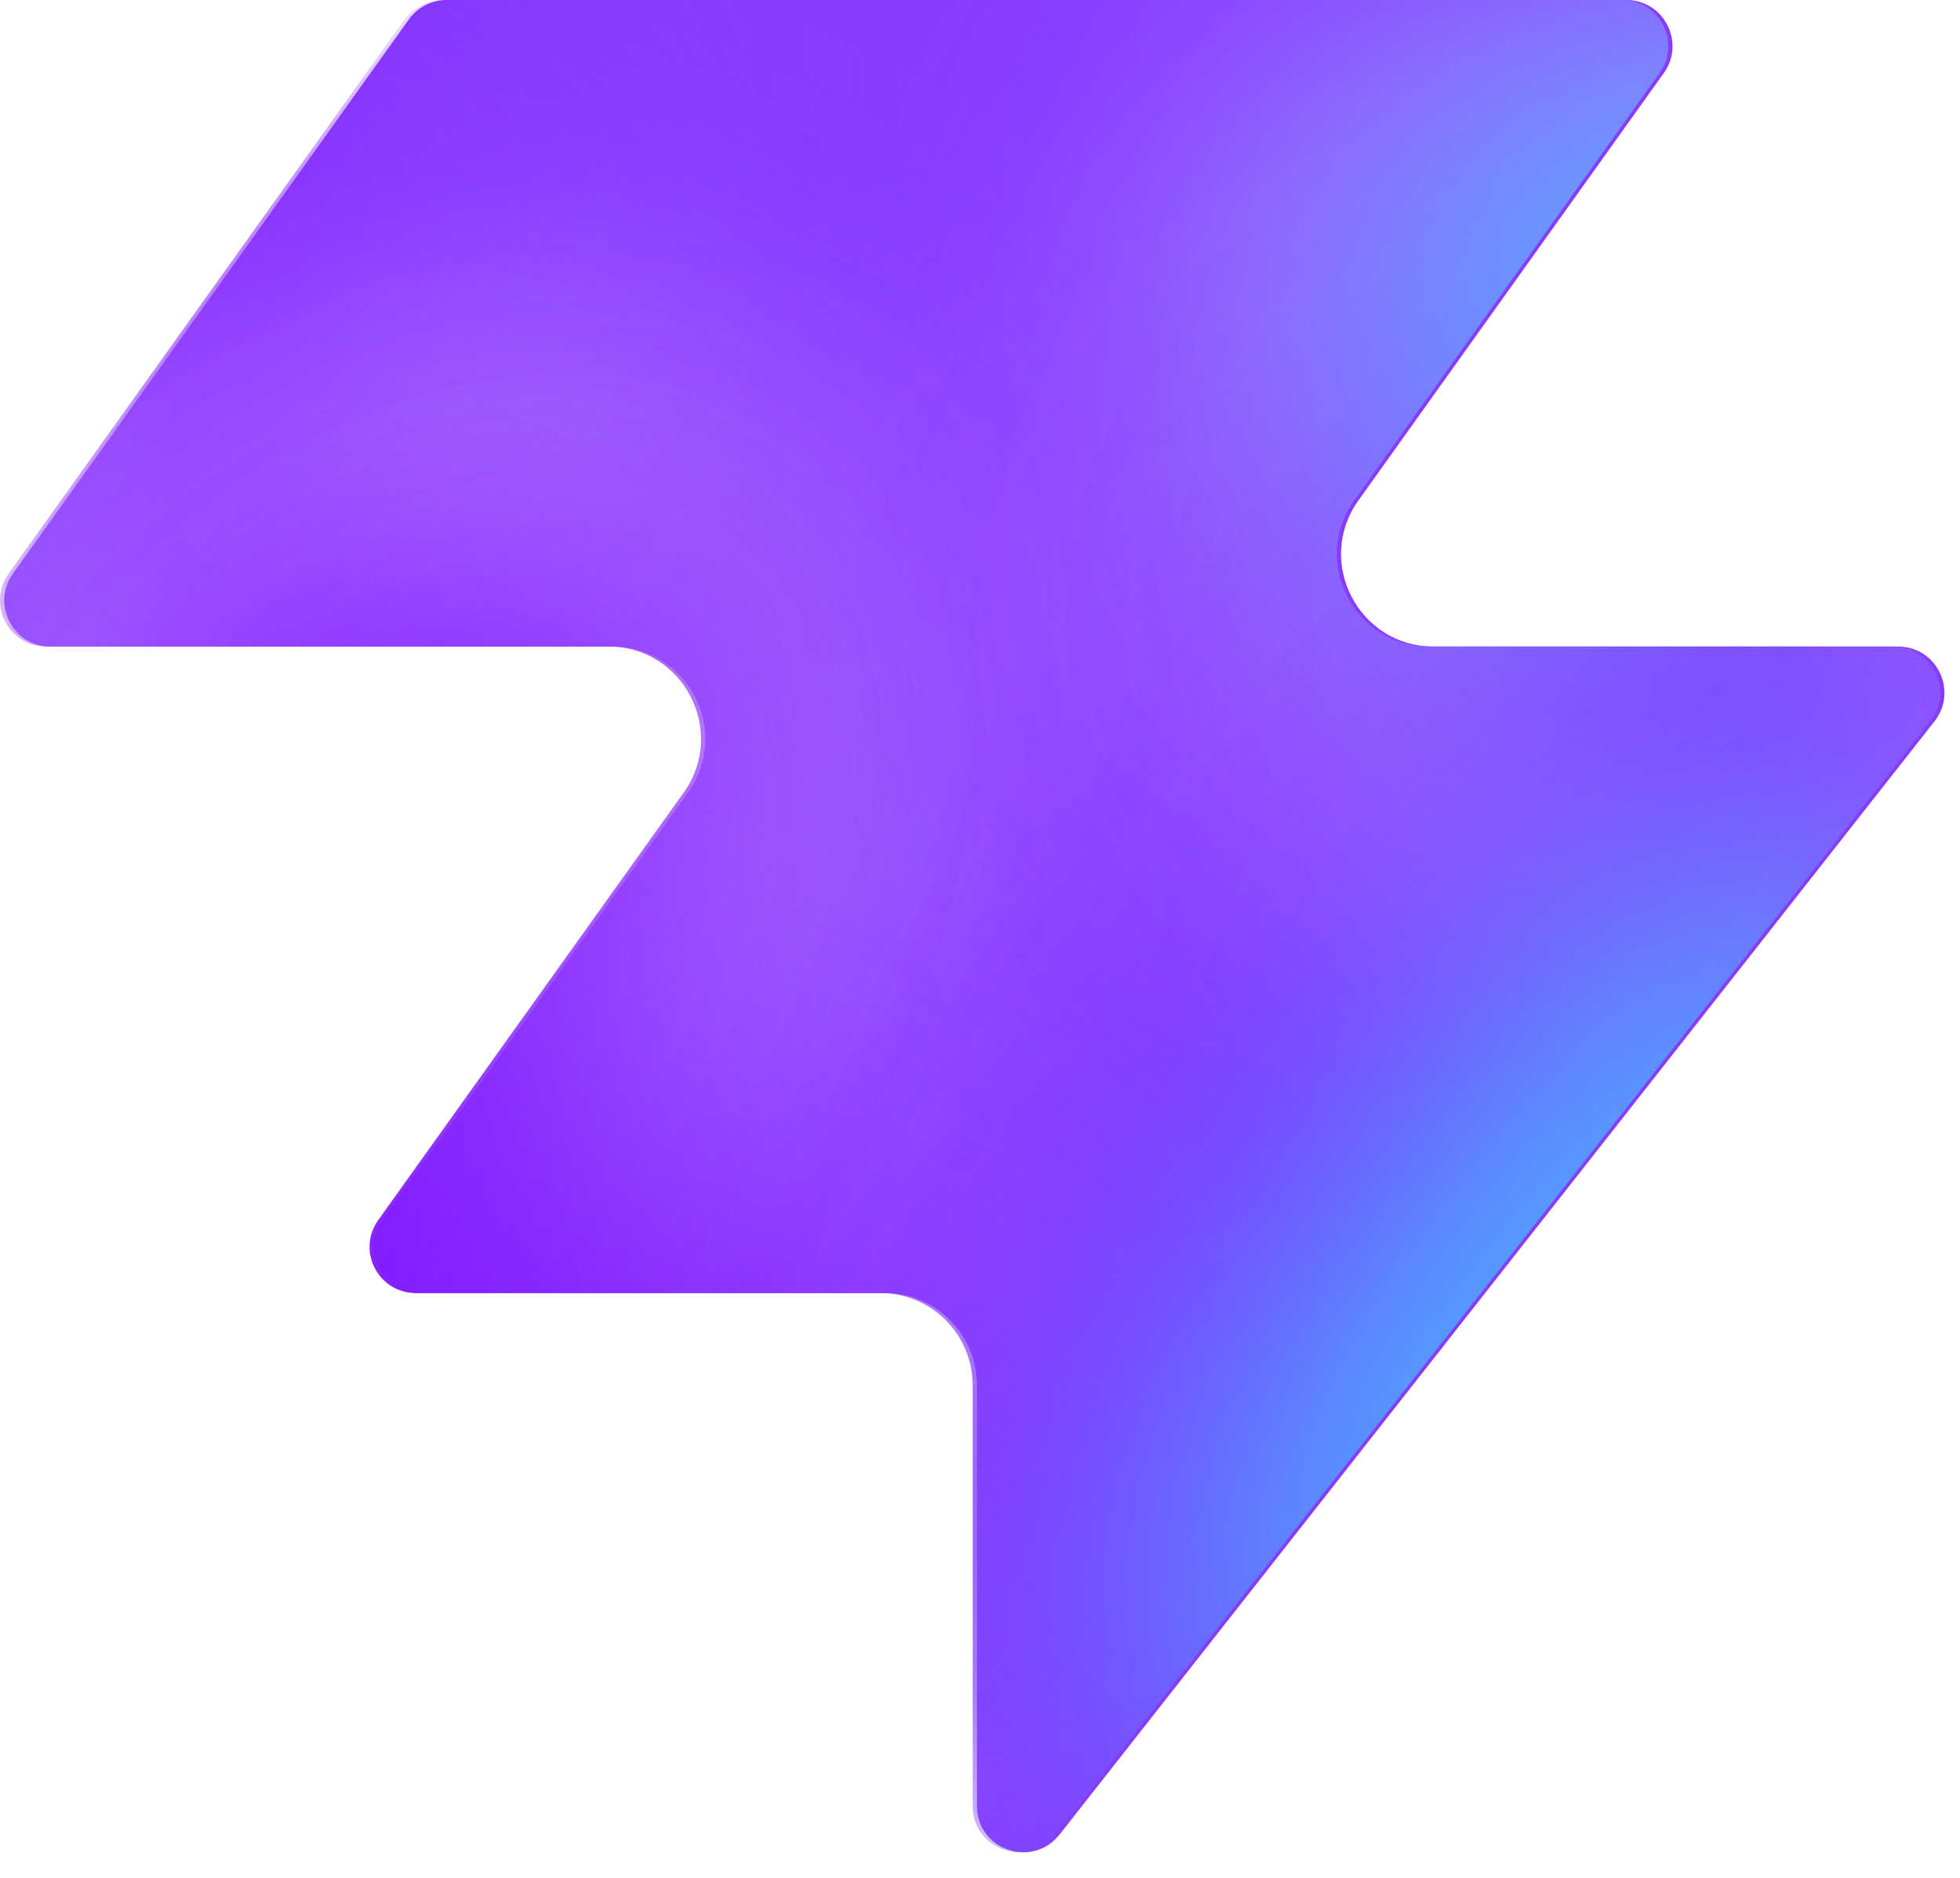
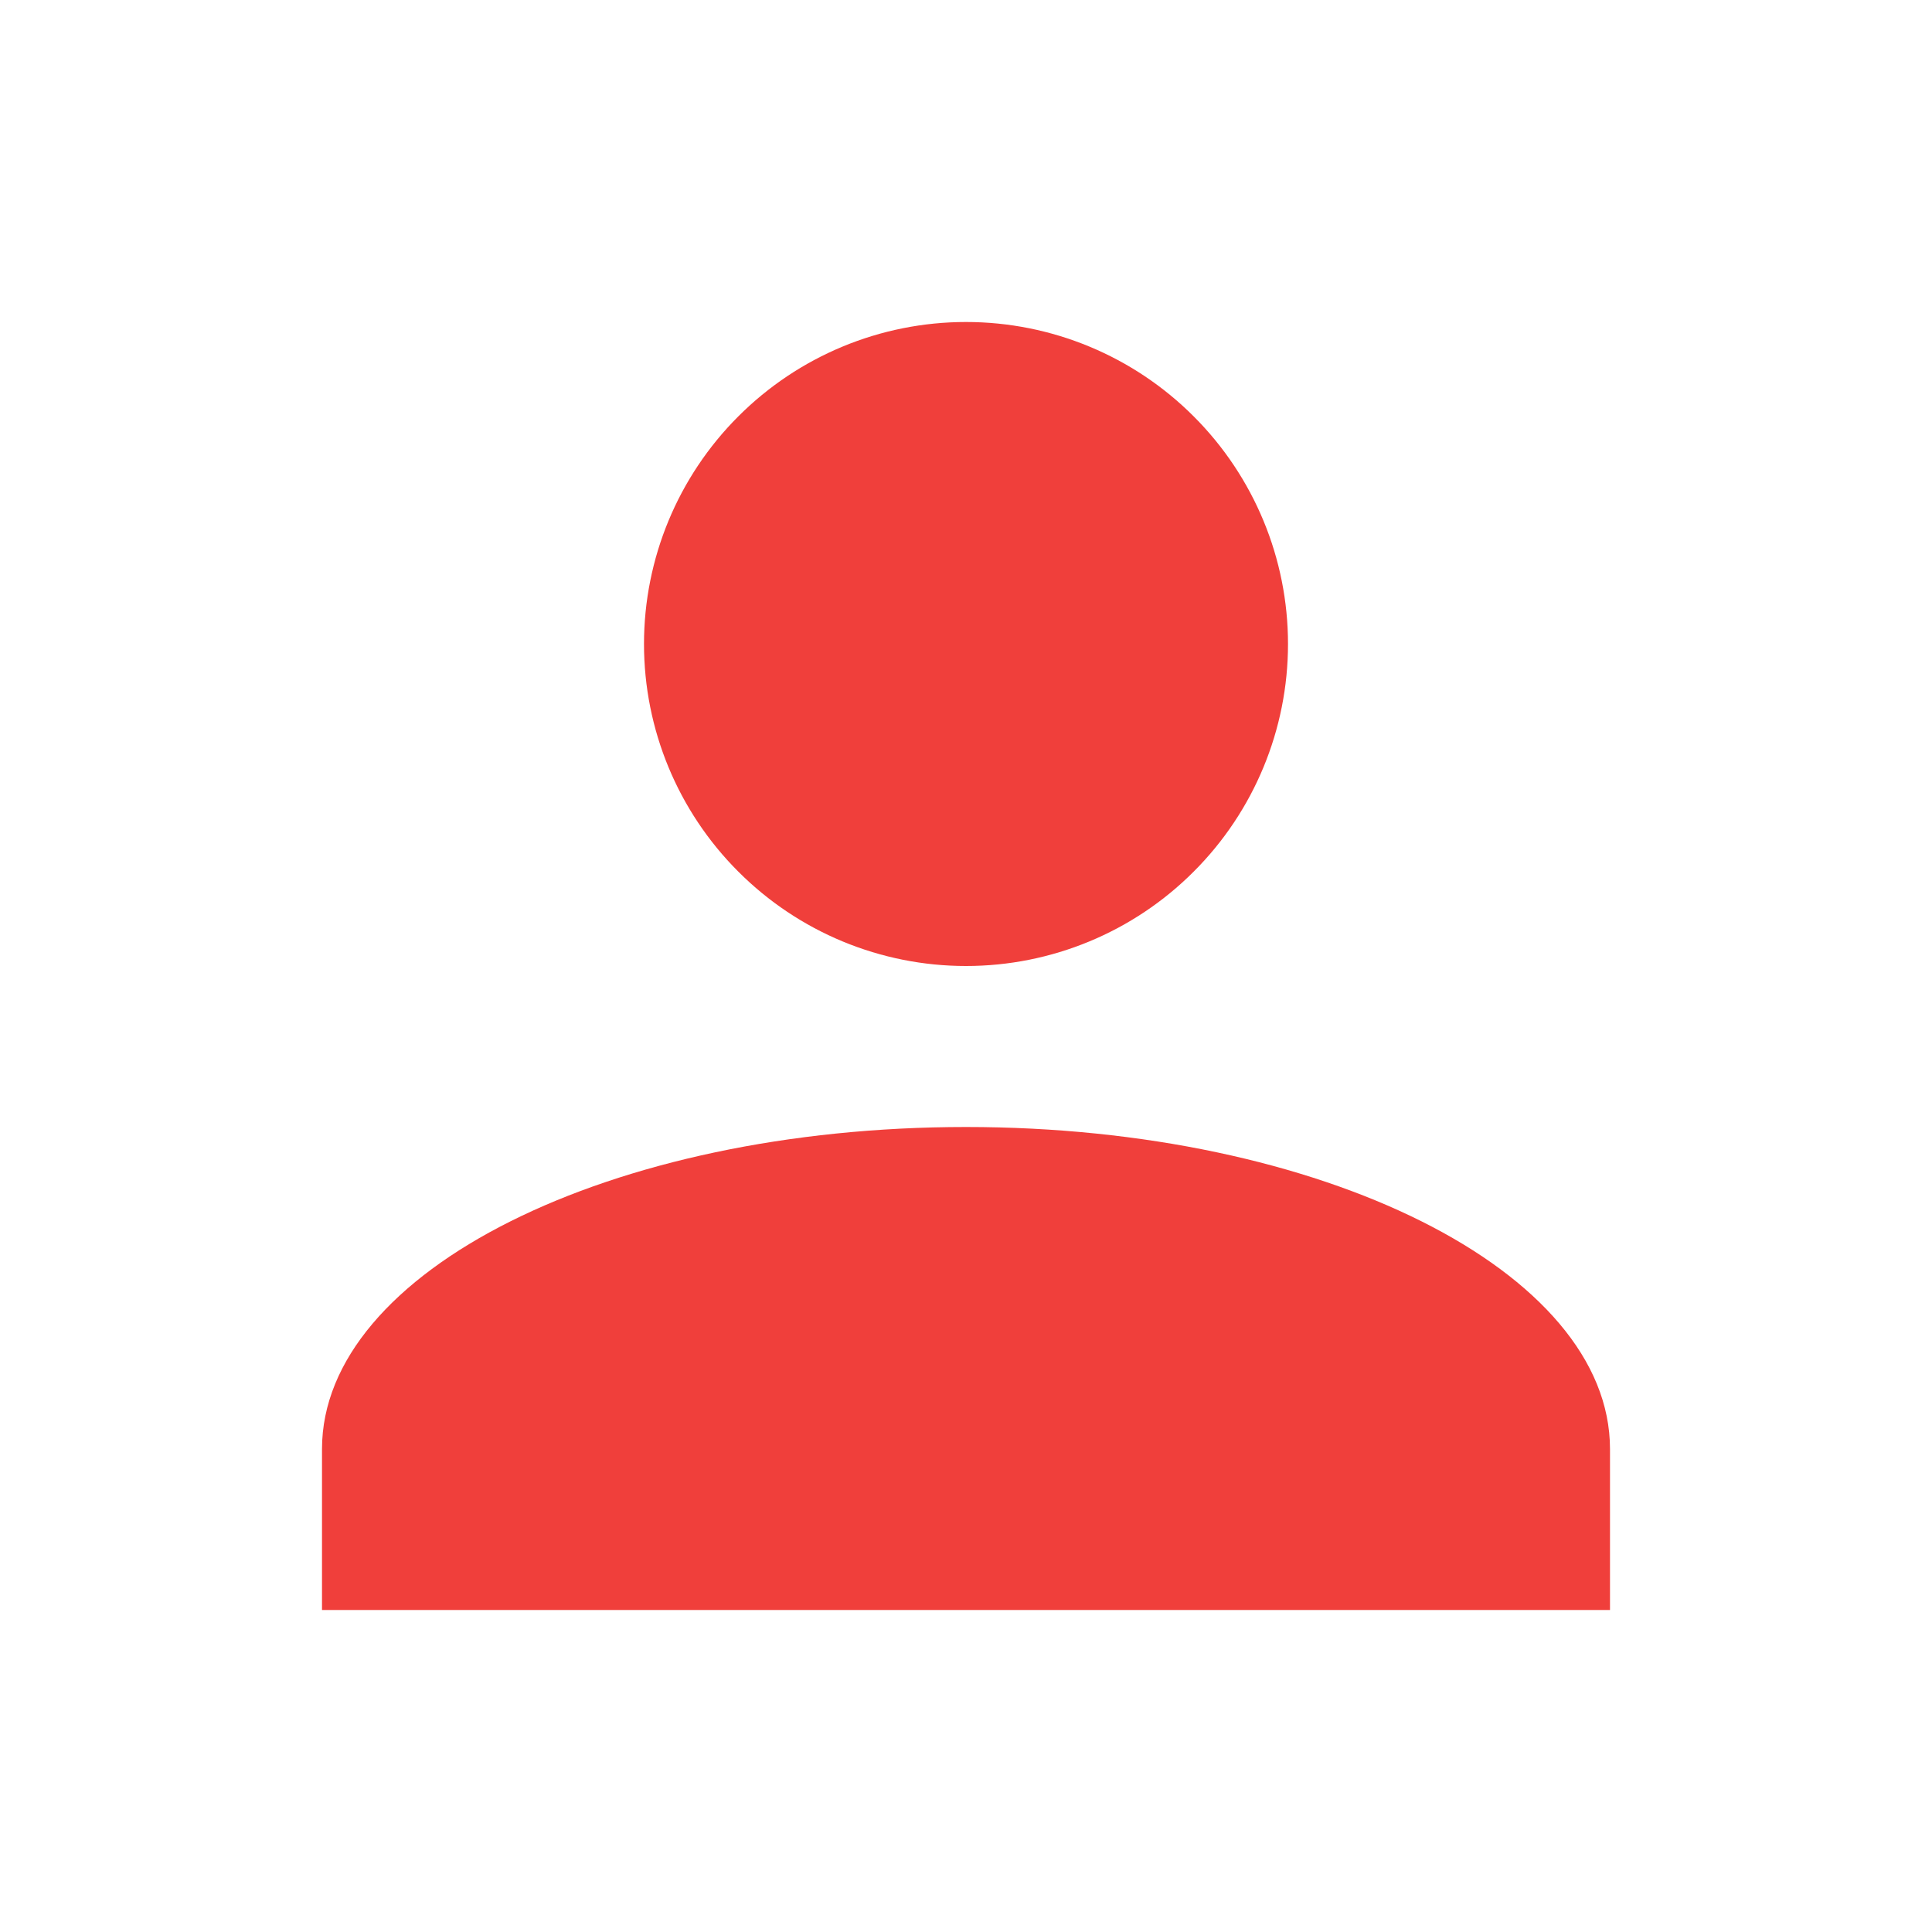
- <svg xmlns="http://www.w3.org/2000/svg" width="48" height="46" fill="none" viewBox="0 0 48 46">
-   <path fill="#863bff" d="M25.946 44.938c-.664.845-2.021.375-2.021-.698V33.937a2.26 2.26 0 0 0-2.262-2.262H10.287c-.92 0-1.456-1.04-.92-1.788l7.48-10.471c1.07-1.497 0-3.578-1.842-3.578H1.237c-.92 0-1.456-1.04-.92-1.788L10.013.474c.214-.297.556-.474.92-.474h28.894c.92 0 1.456 1.04.92 1.788l-7.48 10.471c-1.07 1.498 0 3.579 1.842 3.579h11.377c.943 0 1.473 1.088.89 1.83L25.947 44.94z" style="fill:#863bff;fill:color(display-p3 .525 .23 1);fill-opacity:1" />
-   <mask id="a" width="48" height="46" x="0" y="0" maskUnits="userSpaceOnUse" style="mask-type:alpha">
-     <path fill="#000" d="M25.842 44.938c-.664.844-2.021.375-2.021-.698V33.937a2.26 2.26 0 0 0-2.262-2.262H10.183c-.92 0-1.456-1.04-.92-1.788l7.48-10.471c1.07-1.498 0-3.579-1.842-3.579H1.133c-.92 0-1.456-1.04-.92-1.787L9.91.473c.214-.297.556-.474.92-.474h28.894c.92 0 1.456 1.04.92 1.788l-7.48 10.471c-1.07 1.498 0 3.578 1.842 3.578h11.377c.943 0 1.473 1.088.89 1.832L25.843 44.94z" style="fill:#000;fill-opacity:1" />
-   </mask>
-   <g mask="url(#a)">
-     <g filter="url(#b)">
-       <ellipse cx="5.508" cy="14.704" fill="#ede6ff" rx="5.508" ry="14.704" style="fill:#ede6ff;fill:color(display-p3 .927 .903 1);fill-opacity:1" transform="matrix(.00324 1 1 -.00324 -4.47 31.516)" />
-     </g>
-     <g filter="url(#c)">
-       <ellipse cx="10.399" cy="29.851" fill="#ede6ff" rx="10.399" ry="29.851" style="fill:#ede6ff;fill:color(display-p3 .927 .903 1);fill-opacity:1" transform="matrix(.00324 1 1 -.00324 -39.328 7.883)" />
-     </g>
-     <g filter="url(#d)">
-       <ellipse cx="5.508" cy="30.487" fill="#7e14ff" rx="5.508" ry="30.487" style="fill:#7e14ff;fill:color(display-p3 .492 .077 1);fill-opacity:1" transform="rotate(89.814 -25.913 -14.639)scale(1 -1)" />
-     </g>
-     <g filter="url(#e)">
-       <ellipse cx="5.508" cy="30.599" fill="#7e14ff" rx="5.508" ry="30.599" style="fill:#7e14ff;fill:color(display-p3 .492 .077 1);fill-opacity:1" transform="rotate(89.814 -32.644 -3.334)scale(1 -1)" />
-     </g>
-     <g filter="url(#f)">
-       <ellipse cx="5.508" cy="30.599" fill="#7e14ff" rx="5.508" ry="30.599" style="fill:#7e14ff;fill:color(display-p3 .492 .077 1);fill-opacity:1" transform="matrix(.00324 1 1 -.00324 -34.34 30.47)" />
-     </g>
-     <g filter="url(#g)">
-       <ellipse cx="14.072" cy="22.078" fill="#ede6ff" rx="14.072" ry="22.078" style="fill:#ede6ff;fill:color(display-p3 .927 .903 1);fill-opacity:1" transform="rotate(93.35 24.506 48.493)scale(-1 1)" />
-     </g>
-     <g filter="url(#h)">
-       <ellipse cx="3.47" cy="21.501" fill="#7e14ff" rx="3.47" ry="21.501" style="fill:#7e14ff;fill:color(display-p3 .492 .077 1);fill-opacity:1" transform="rotate(89.009 28.708 47.59)scale(-1 1)" />
-     </g>
-     <g filter="url(#i)">
-       <ellipse cx="3.47" cy="21.501" fill="#7e14ff" rx="3.47" ry="21.501" style="fill:#7e14ff;fill:color(display-p3 .492 .077 1);fill-opacity:1" transform="rotate(89.009 28.708 47.59)scale(-1 1)" />
-     </g>
-     <g filter="url(#j)">
-       <ellipse cx=".387" cy="8.972" fill="#7e14ff" rx="4.407" ry="29.108" style="fill:#7e14ff;fill:color(display-p3 .492 .077 1);fill-opacity:1" transform="rotate(39.51 .387 8.972)" />
-     </g>
-     <g filter="url(#k)">
-       <ellipse cx="47.523" cy="-6.092" fill="#7e14ff" rx="4.407" ry="29.108" style="fill:#7e14ff;fill:color(display-p3 .492 .077 1);fill-opacity:1" transform="rotate(37.892 47.523 -6.092)" />
-     </g>
-     <g filter="url(#l)">
-       <ellipse cx="41.412" cy="6.333" fill="#47bfff" rx="5.971" ry="9.665" style="fill:#47bfff;fill:color(display-p3 .28 .748 1);fill-opacity:1" transform="rotate(37.892 41.412 6.333)" />
-     </g>
-     <g filter="url(#m)">
-       <ellipse cx="-1.879" cy="38.332" fill="#7e14ff" rx="4.407" ry="29.108" style="fill:#7e14ff;fill:color(display-p3 .492 .077 1);fill-opacity:1" transform="rotate(37.892 -1.88 38.332)" />
-     </g>
-     <g filter="url(#n)">
-       <ellipse cx="-1.879" cy="38.332" fill="#7e14ff" rx="4.407" ry="29.108" style="fill:#7e14ff;fill:color(display-p3 .492 .077 1);fill-opacity:1" transform="rotate(37.892 -1.88 38.332)" />
-     </g>
-     <g filter="url(#o)">
-       <ellipse cx="35.651" cy="29.907" fill="#7e14ff" rx="4.407" ry="29.108" style="fill:#7e14ff;fill:color(display-p3 .492 .077 1);fill-opacity:1" transform="rotate(37.892 35.651 29.907)" />
-     </g>
-     <g filter="url(#p)">
-       <ellipse cx="38.418" cy="32.4" fill="#47bfff" rx="5.971" ry="15.297" style="fill:#47bfff;fill:color(display-p3 .28 .748 1);fill-opacity:1" transform="rotate(37.892 38.418 32.4)" />
-     </g>
-   </g>
-   <defs>
-     <filter id="b" width="60.045" height="41.654" x="-19.77" y="16.149" color-interpolation-filters="sRGB" filterUnits="userSpaceOnUse">
-       <feFlood flood-opacity="0" result="BackgroundImageFix" />
-       <feBlend in="SourceGraphic" in2="BackgroundImageFix" result="shape" />
-       <feGaussianBlur result="effect1_foregroundBlur_2002_17158" stdDeviation="7.659" />
-     </filter>
-     <filter id="c" width="90.34" height="51.437" x="-54.613" y="-7.533" color-interpolation-filters="sRGB" filterUnits="userSpaceOnUse">
-       <feFlood flood-opacity="0" result="BackgroundImageFix" />
-       <feBlend in="SourceGraphic" in2="BackgroundImageFix" result="shape" />
-       <feGaussianBlur result="effect1_foregroundBlur_2002_17158" stdDeviation="7.659" />
-     </filter>
-     <filter id="d" width="79.355" height="29.4" x="-49.64" y="2.03" color-interpolation-filters="sRGB" filterUnits="userSpaceOnUse">
-       <feFlood flood-opacity="0" result="BackgroundImageFix" />
-       <feBlend in="SourceGraphic" in2="BackgroundImageFix" result="shape" />
-       <feGaussianBlur result="effect1_foregroundBlur_2002_17158" stdDeviation="4.596" />
-     </filter>
-     <filter id="e" width="79.579" height="29.4" x="-45.045" y="20.029" color-interpolation-filters="sRGB" filterUnits="userSpaceOnUse">
-       <feFlood flood-opacity="0" result="BackgroundImageFix" />
-       <feBlend in="SourceGraphic" in2="BackgroundImageFix" result="shape" />
-       <feGaussianBlur result="effect1_foregroundBlur_2002_17158" stdDeviation="4.596" />
-     </filter>
-     <filter id="f" width="79.579" height="29.4" x="-43.513" y="21.178" color-interpolation-filters="sRGB" filterUnits="userSpaceOnUse">
-       <feFlood flood-opacity="0" result="BackgroundImageFix" />
-       <feBlend in="SourceGraphic" in2="BackgroundImageFix" result="shape" />
-       <feGaussianBlur result="effect1_foregroundBlur_2002_17158" stdDeviation="4.596" />
-     </filter>
-     <filter id="g" width="74.749" height="58.852" x="15.756" y="-17.901" color-interpolation-filters="sRGB" filterUnits="userSpaceOnUse">
-       <feFlood flood-opacity="0" result="BackgroundImageFix" />
-       <feBlend in="SourceGraphic" in2="BackgroundImageFix" result="shape" />
-       <feGaussianBlur result="effect1_foregroundBlur_2002_17158" stdDeviation="7.659" />
-     </filter>
-     <filter id="h" width="61.377" height="25.362" x="23.548" y="2.284" color-interpolation-filters="sRGB" filterUnits="userSpaceOnUse">
-       <feFlood flood-opacity="0" result="BackgroundImageFix" />
-       <feBlend in="SourceGraphic" in2="BackgroundImageFix" result="shape" />
-       <feGaussianBlur result="effect1_foregroundBlur_2002_17158" stdDeviation="4.596" />
-     </filter>
-     <filter id="i" width="61.377" height="25.362" x="23.548" y="2.284" color-interpolation-filters="sRGB" filterUnits="userSpaceOnUse">
-       <feFlood flood-opacity="0" result="BackgroundImageFix" />
-       <feBlend in="SourceGraphic" in2="BackgroundImageFix" result="shape" />
-       <feGaussianBlur result="effect1_foregroundBlur_2002_17158" stdDeviation="4.596" />
-     </filter>
-     <filter id="j" width="56.045" height="63.649" x="-27.636" y="-22.853" color-interpolation-filters="sRGB" filterUnits="userSpaceOnUse">
-       <feFlood flood-opacity="0" result="BackgroundImageFix" />
-       <feBlend in="SourceGraphic" in2="BackgroundImageFix" result="shape" />
-       <feGaussianBlur result="effect1_foregroundBlur_2002_17158" stdDeviation="4.596" />
-     </filter>
-     <filter id="k" width="54.814" height="64.646" x="20.116" y="-38.415" color-interpolation-filters="sRGB" filterUnits="userSpaceOnUse">
-       <feFlood flood-opacity="0" result="BackgroundImageFix" />
-       <feBlend in="SourceGraphic" in2="BackgroundImageFix" result="shape" />
-       <feGaussianBlur result="effect1_foregroundBlur_2002_17158" stdDeviation="4.596" />
-     </filter>
-     <filter id="l" width="33.541" height="35.313" x="24.641" y="-11.323" color-interpolation-filters="sRGB" filterUnits="userSpaceOnUse">
-       <feFlood flood-opacity="0" result="BackgroundImageFix" />
-       <feBlend in="SourceGraphic" in2="BackgroundImageFix" result="shape" />
-       <feGaussianBlur result="effect1_foregroundBlur_2002_17158" stdDeviation="4.596" />
-     </filter>
-     <filter id="m" width="54.814" height="64.646" x="-29.286" y="6.009" color-interpolation-filters="sRGB" filterUnits="userSpaceOnUse">
-       <feFlood flood-opacity="0" result="BackgroundImageFix" />
-       <feBlend in="SourceGraphic" in2="BackgroundImageFix" result="shape" />
-       <feGaussianBlur result="effect1_foregroundBlur_2002_17158" stdDeviation="4.596" />
-     </filter>
-     <filter id="n" width="54.814" height="64.646" x="-29.286" y="6.009" color-interpolation-filters="sRGB" filterUnits="userSpaceOnUse">
-       <feFlood flood-opacity="0" result="BackgroundImageFix" />
-       <feBlend in="SourceGraphic" in2="BackgroundImageFix" result="shape" />
-       <feGaussianBlur result="effect1_foregroundBlur_2002_17158" stdDeviation="4.596" />
-     </filter>
-     <filter id="o" width="54.814" height="64.646" x="8.244" y="-2.416" color-interpolation-filters="sRGB" filterUnits="userSpaceOnUse">
-       <feFlood flood-opacity="0" result="BackgroundImageFix" />
-       <feBlend in="SourceGraphic" in2="BackgroundImageFix" result="shape" />
-       <feGaussianBlur result="effect1_foregroundBlur_2002_17158" stdDeviation="4.596" />
-     </filter>
-     <filter id="p" width="39.409" height="43.623" x="18.713" y="10.588" color-interpolation-filters="sRGB" filterUnits="userSpaceOnUse">
-       <feFlood flood-opacity="0" result="BackgroundImageFix" />
-       <feBlend in="SourceGraphic" in2="BackgroundImageFix" result="shape" />
-       <feGaussianBlur result="effect1_foregroundBlur_2002_17158" stdDeviation="4.596" />
-     </filter>
-   </defs>
+ <svg xmlns="http://www.w3.org/2000/svg" width="24" height="24" viewBox="0 0 24 24" fill="none">
+   <path d="M12 4C13.061 4 14.078 4.421 14.828 5.172C15.579 5.922 16 6.939 16 8C16 9.061 15.579 10.078 14.828 10.828C14.078 11.579 13.061 12 12 12C10.939 12 9.922 11.579 9.172 10.828C8.421 10.078 8 9.061 8 8C8 6.939 8.421 5.922 9.172 5.172C9.922 4.421 10.939 4 12 4ZM12 14C16.42 14 20 15.79 20 18V20H4V18C4 15.79 7.58 14 12 14Z" fill="#F03F3B" />
</svg>
